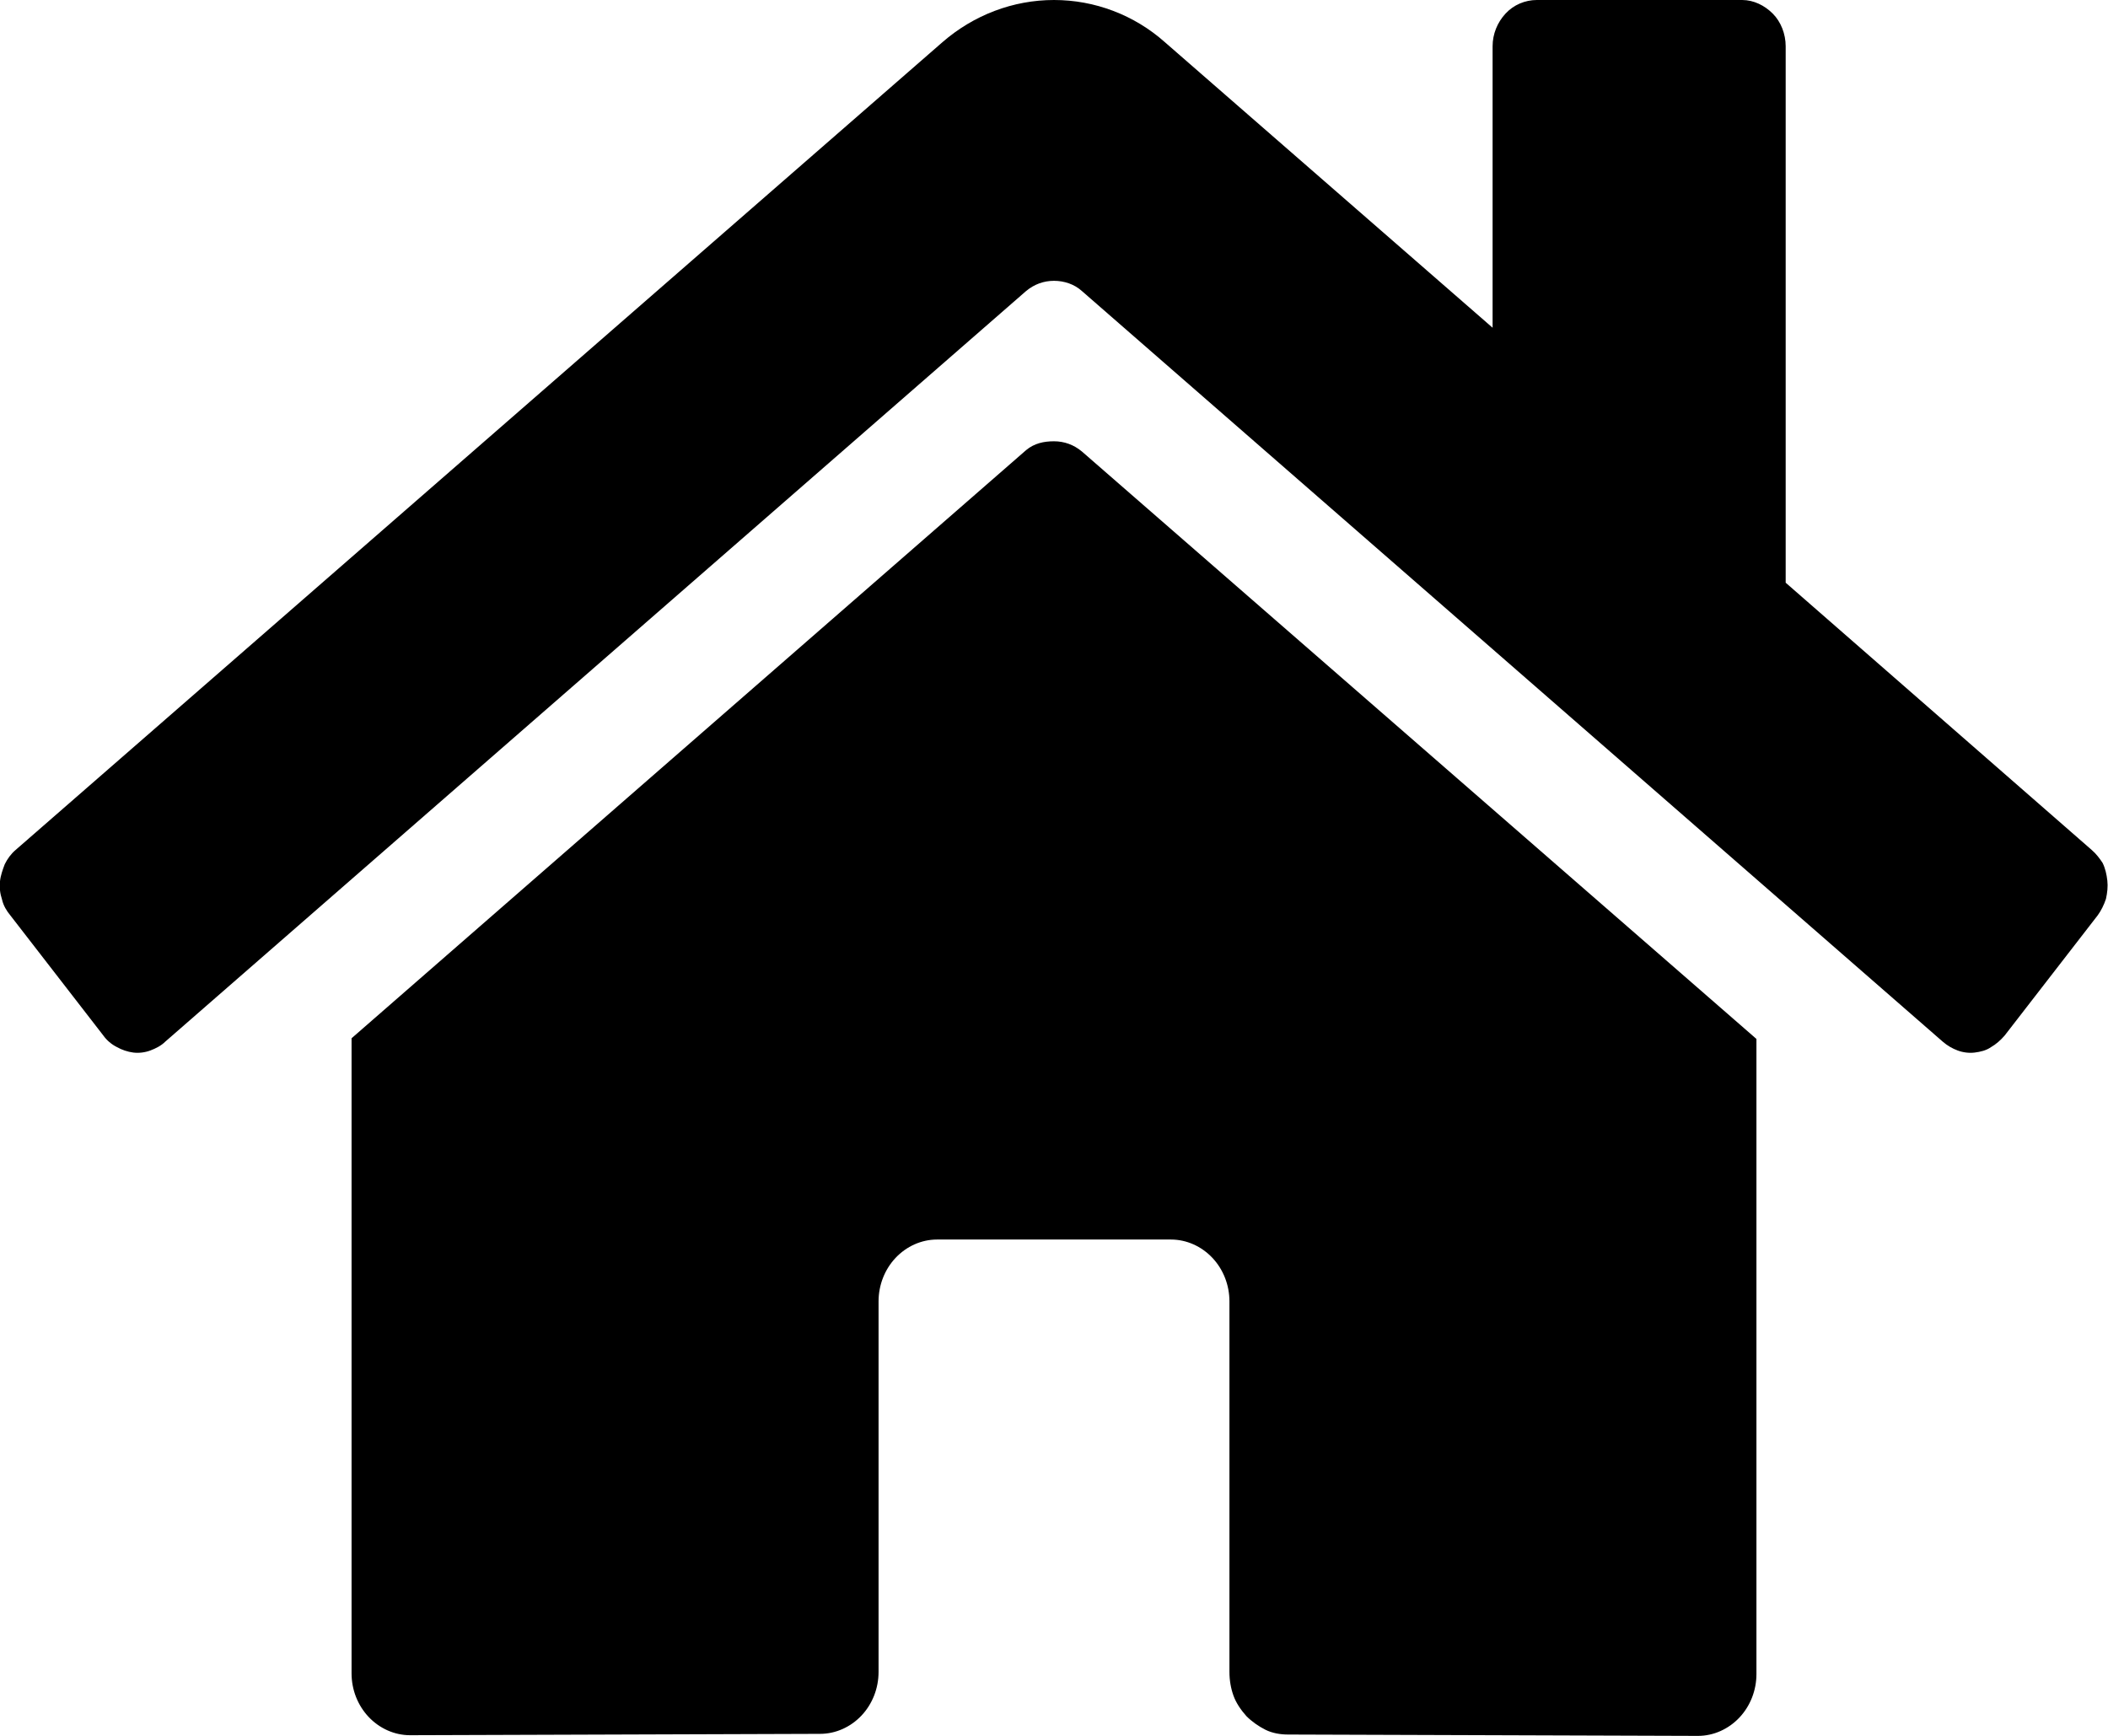
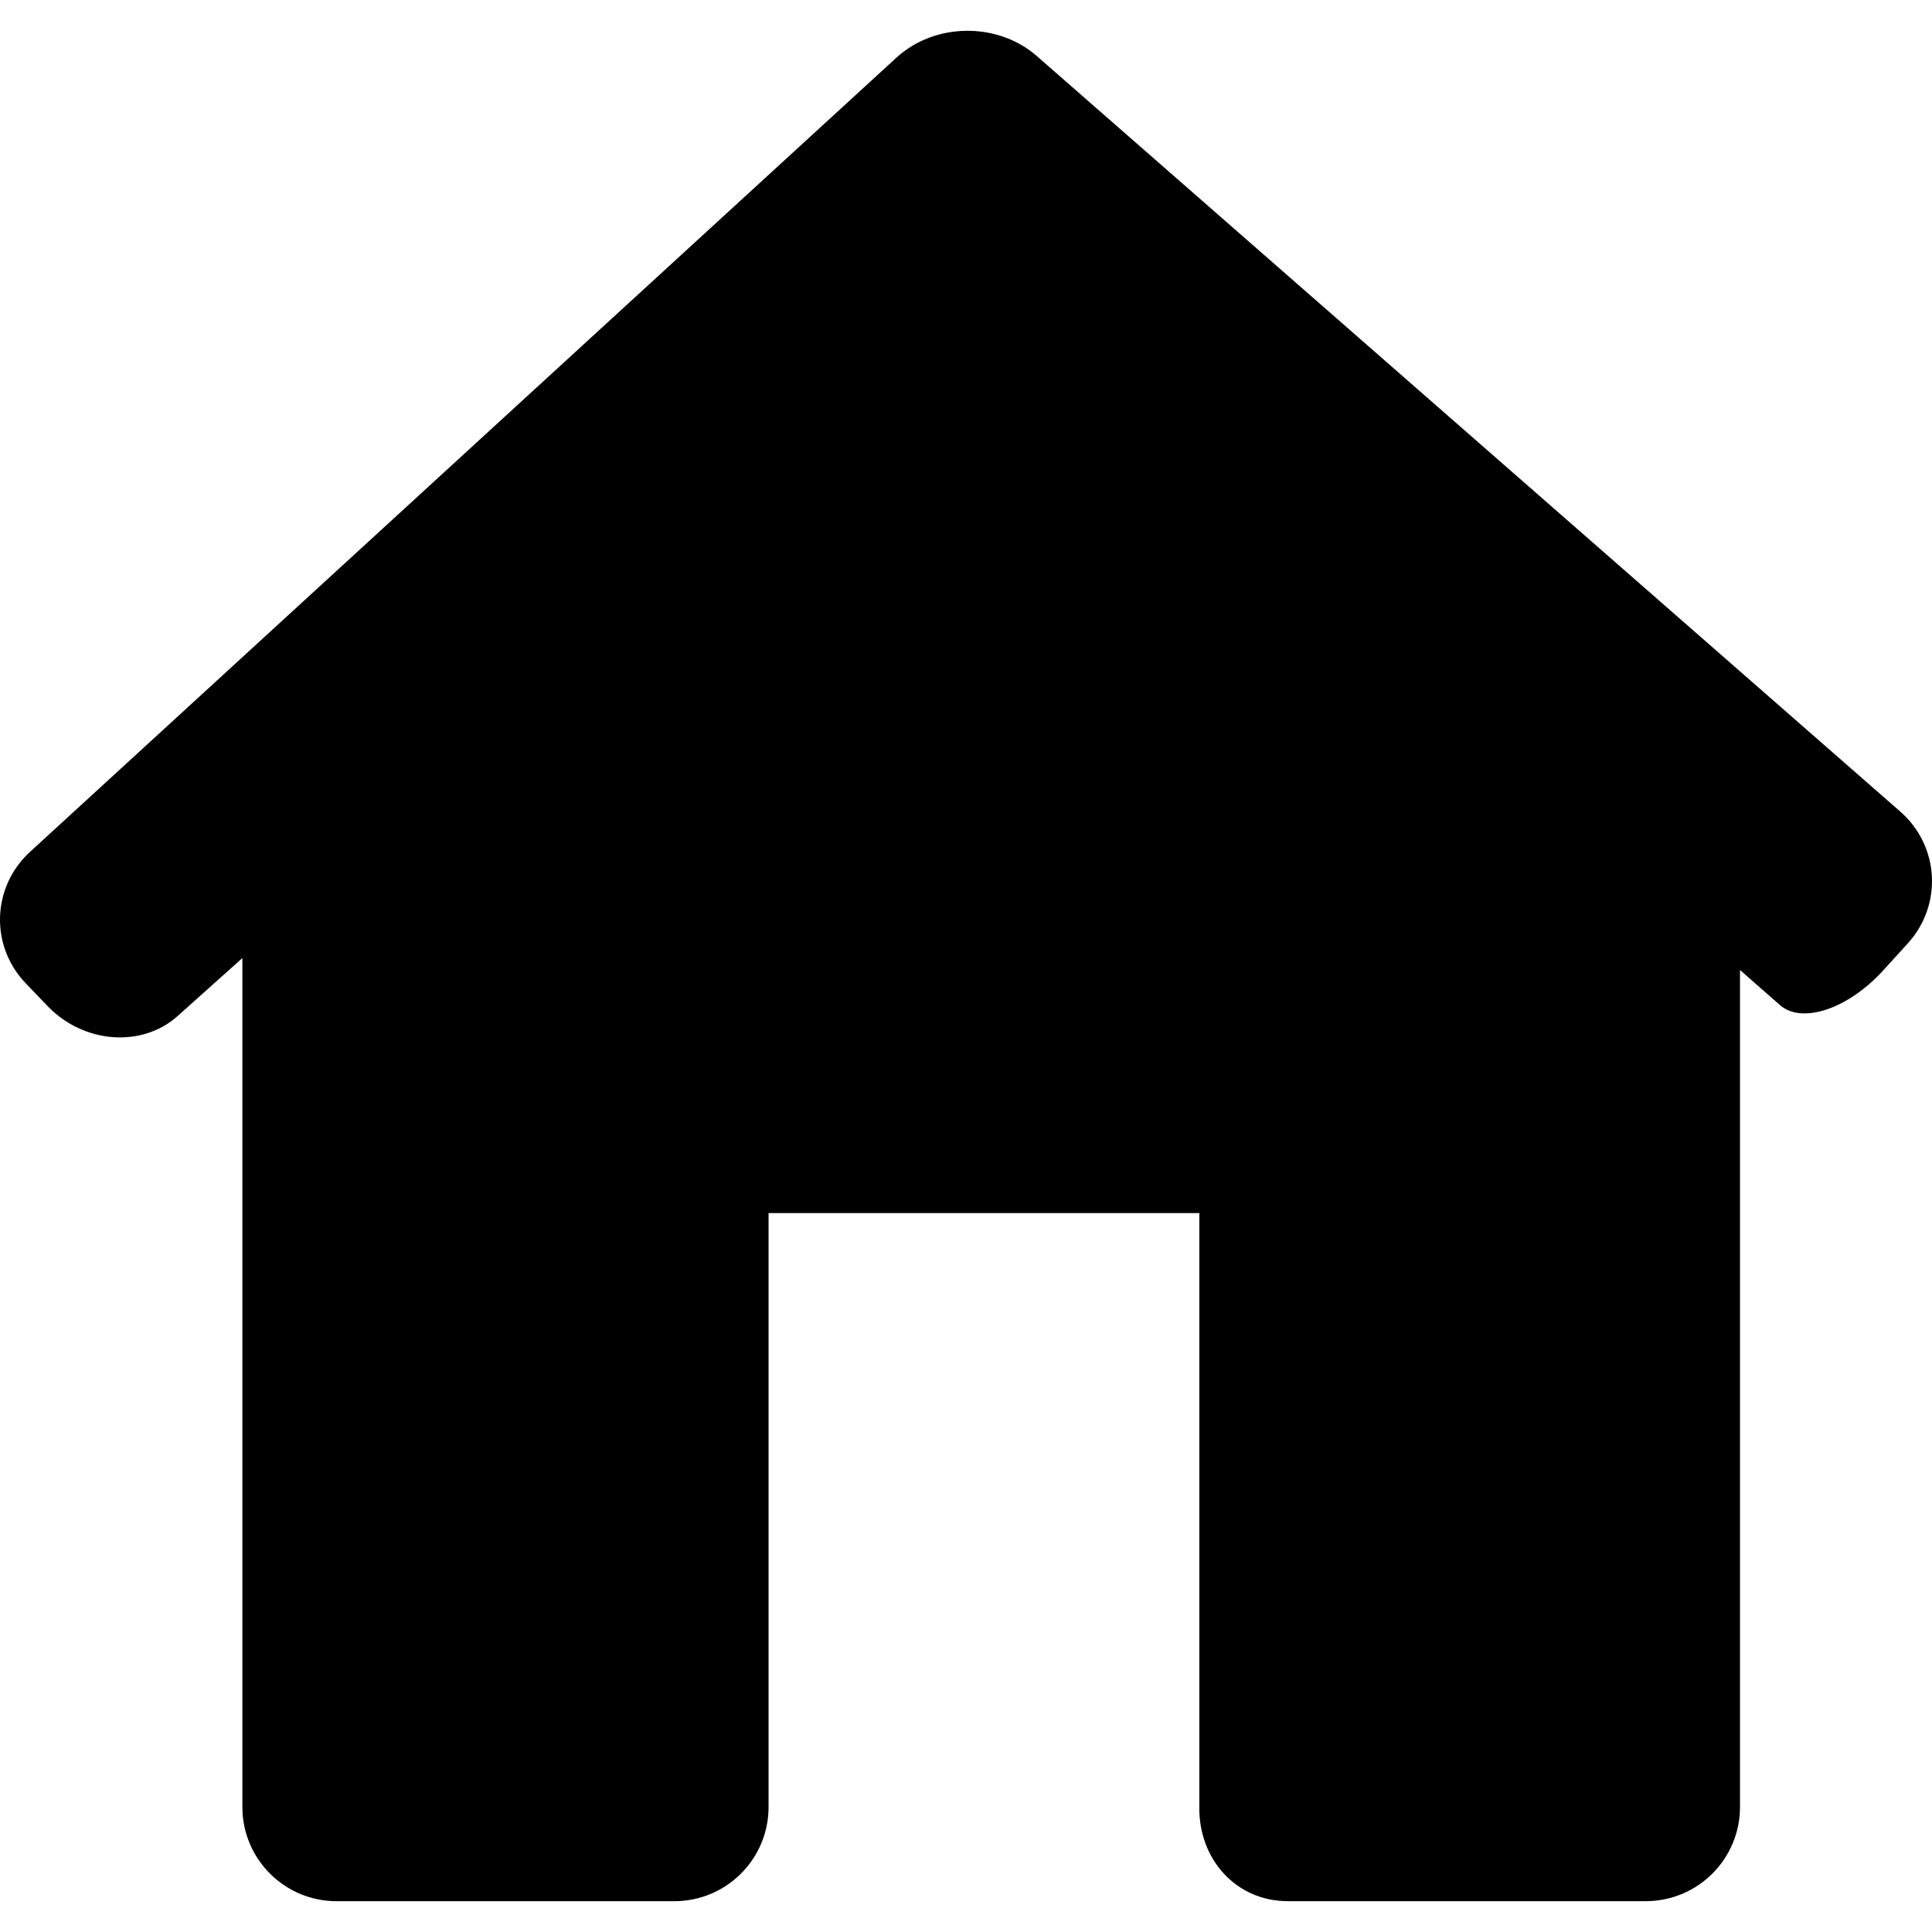
- <svg xmlns="http://www.w3.org/2000/svg" baseProfile="tiny" viewBox="0 0 31 25.52">
-   <path fill="currentColor" d="M15.09 6.62l-9.92 8.65v9.34c0 .24.09.47.25.64.16.17.38.27.61.27l6.03-.02c.23 0 .45-.1.61-.27.16-.17.25-.4.25-.64v-5.45c0-.24.09-.47.25-.64s.38-.27.61-.27h3.44c.23 0 .45.1.61.27.16.17.25.4.25.64v5.45c0 .12.02.24.06.35.04.11.11.21.19.3.08.08.18.15.28.2.1.05.22.07.33.07l6.03.02c.23 0 .45-.1.61-.27.16-.17.25-.4.25-.64v-9.34l-9.92-8.64c-.12-.1-.26-.15-.41-.15s-.29.03-.41.13zm15.67 5.88l-4.5-3.93V.68c0-.18-.07-.36-.19-.48s-.28-.2-.45-.2H22.6c-.17 0-.34.07-.46.2s-.19.3-.19.48v4.14L17.13.62C16.68.22 16.1 0 15.5 0s-1.18.22-1.64.62L.23 12.5c-.07.06-.12.13-.16.21-.03.08-.06.16-.07.25-.01.09 0 .18.03.27.02.09.07.17.12.23l1.37 1.77c.05.07.12.13.2.17.07.04.16.07.24.08.08.01.17 0 .25-.03.08-.03.16-.07.22-.13L15.09 4.28c.12-.1.26-.15.41-.15s.3.05.41.15l12.66 11.04c.07.06.14.1.22.13.08.03.17.04.25.03.08-.01.17-.03.24-.08.07-.04.14-.1.2-.17l1.37-1.77c.05-.07.09-.15.12-.24.02-.09.03-.18.02-.27-.01-.09-.03-.18-.07-.26-.04-.06-.09-.13-.16-.19z" />
+ <svg xmlns="http://www.w3.org/2000/svg" viewBox="0 0 306.773 306.773">
+   <path d="M302.93 149.794c5.561-6.116 5.024-15.49-1.199-20.932L164.63 8.898c-6.223-5.442-16.2-5.328-22.292.257L4.771 135.258c-6.092 5.585-6.391 14.947-.662 20.902l3.449 3.592c5.722 5.955 14.971 6.665 20.645 1.581l10.281-9.207v134.792c0 8.27 6.701 14.965 14.965 14.965h53.624c8.264 0 14.965-6.695 14.965-14.965v-94.3h68.398v94.3c-.119 8.264 5.794 14.959 14.058 14.959h56.828c8.264 0 14.965-6.695 14.965-14.965V154.024s2.84 2.488 6.343 5.567c3.497 3.073 10.842.609 16.403-5.513l3.897-4.284z" fill="currentColor" />
</svg>
